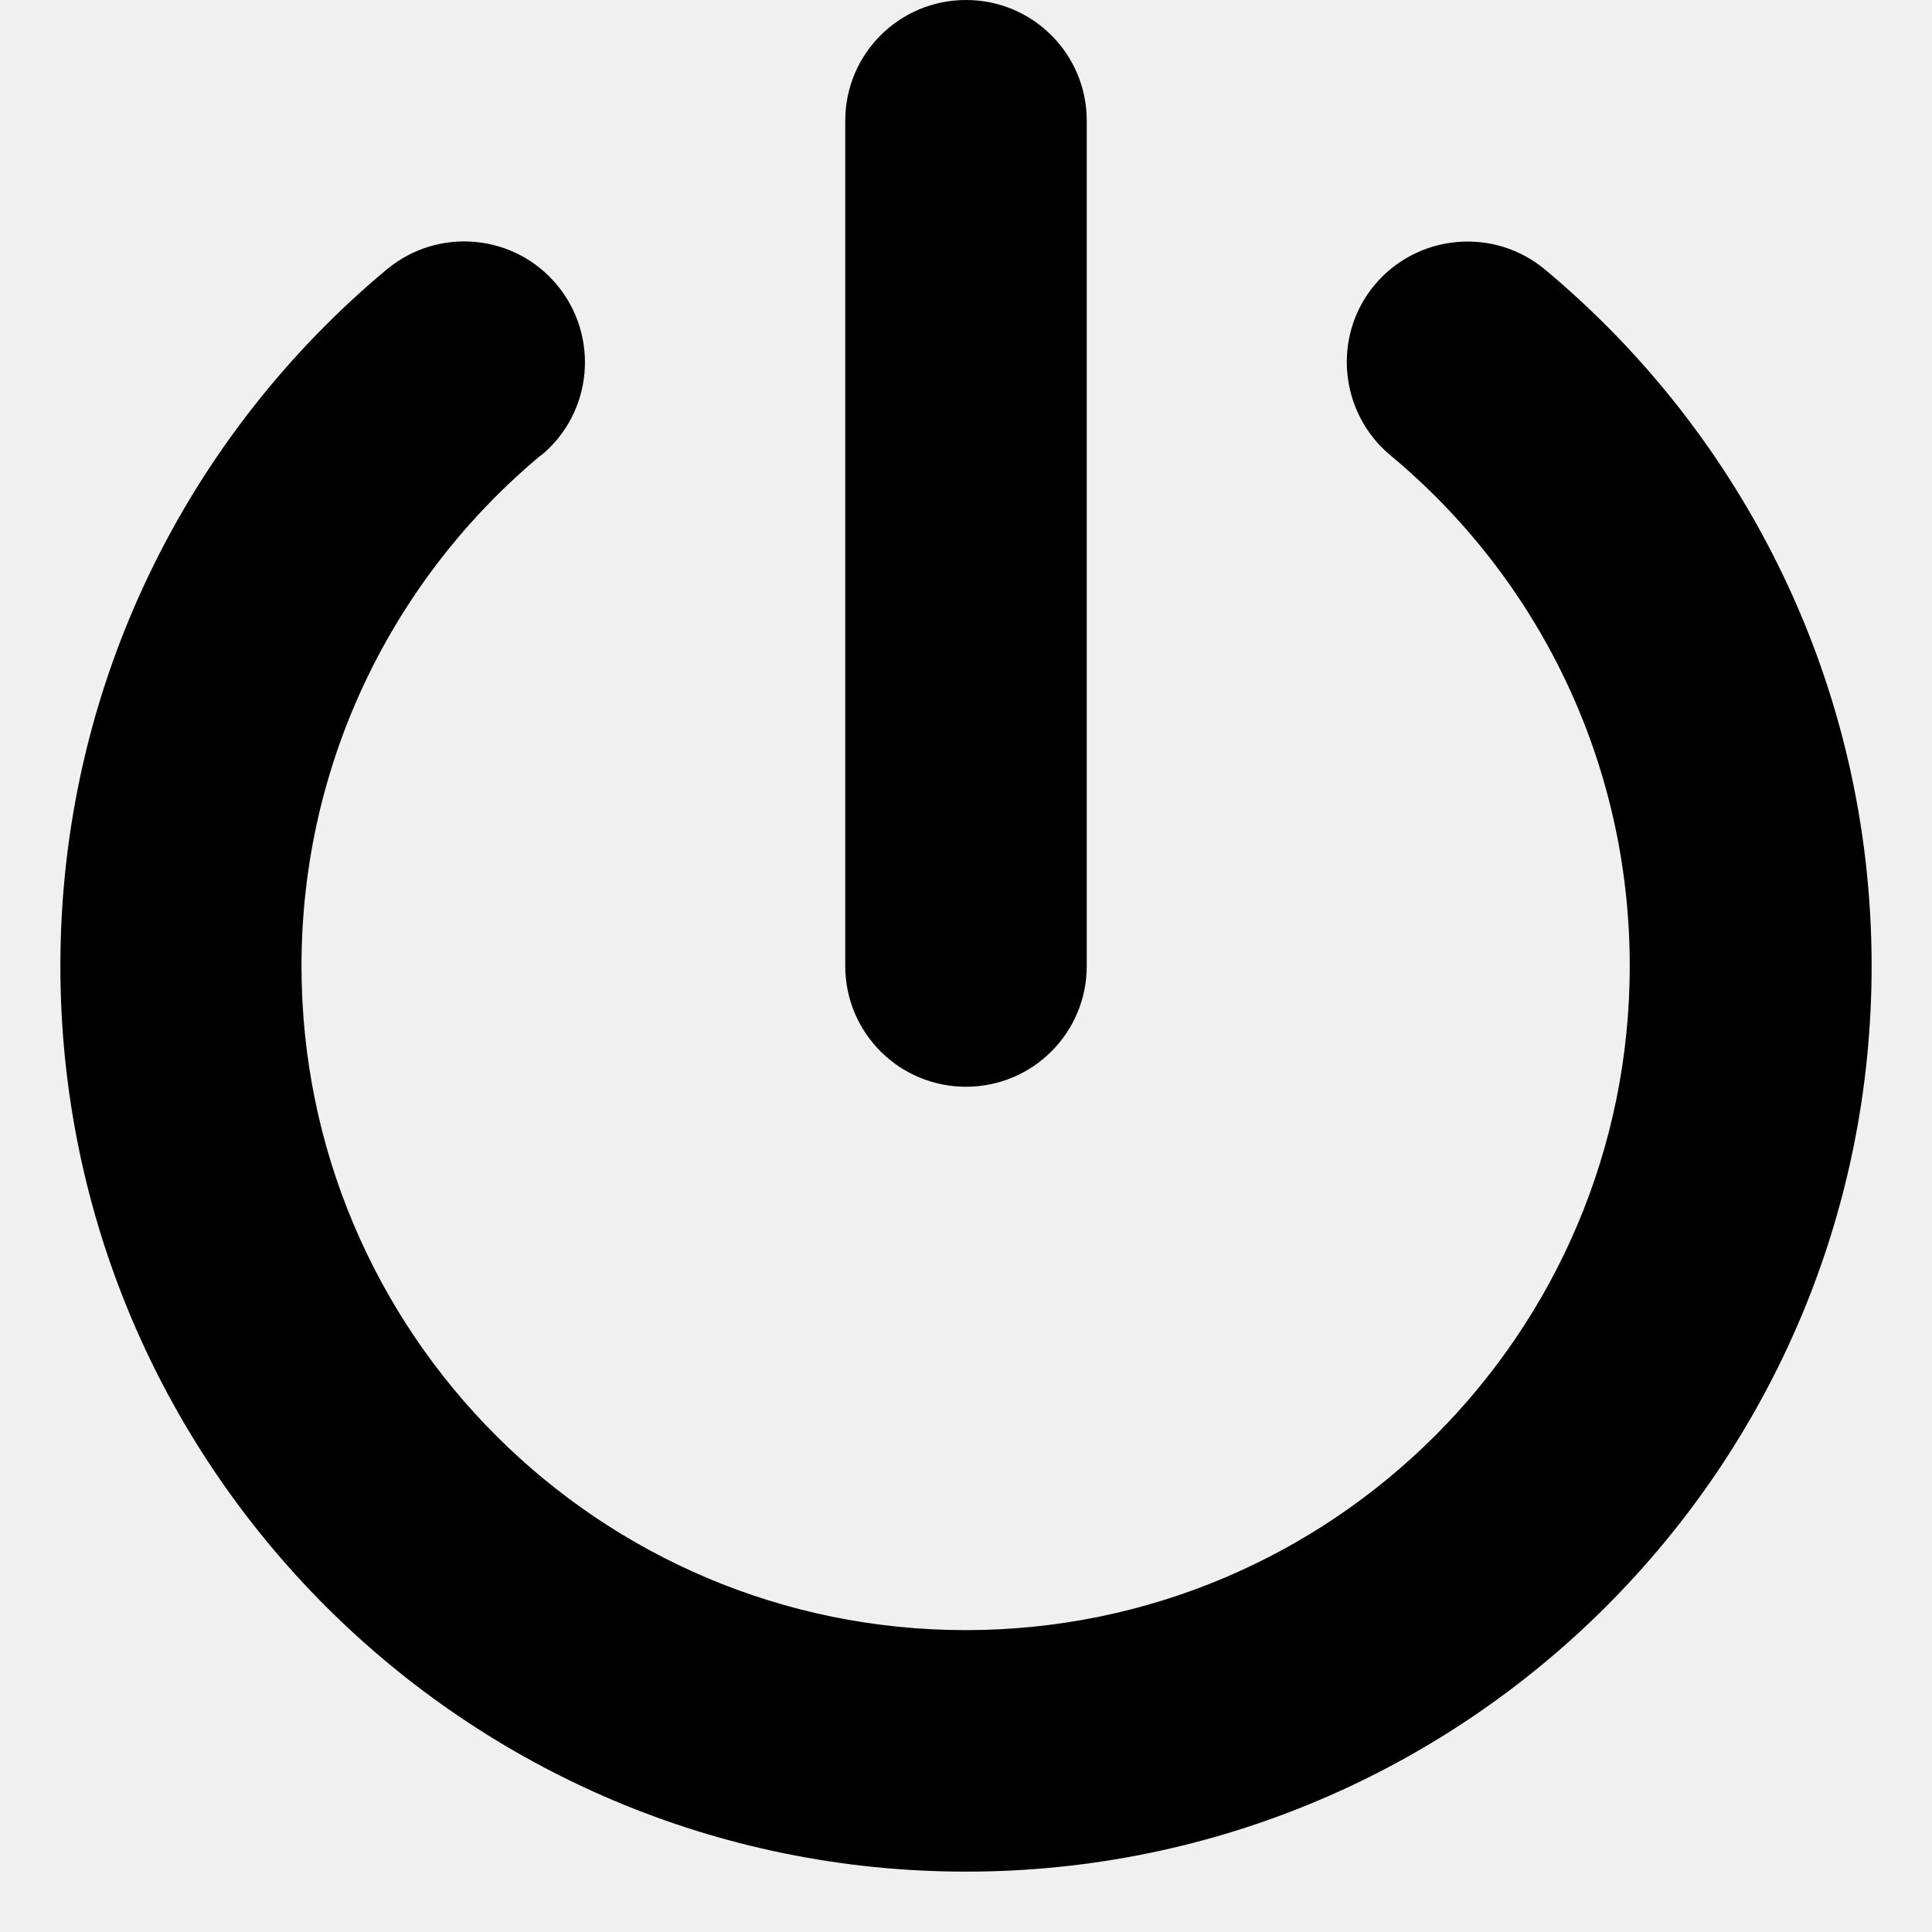
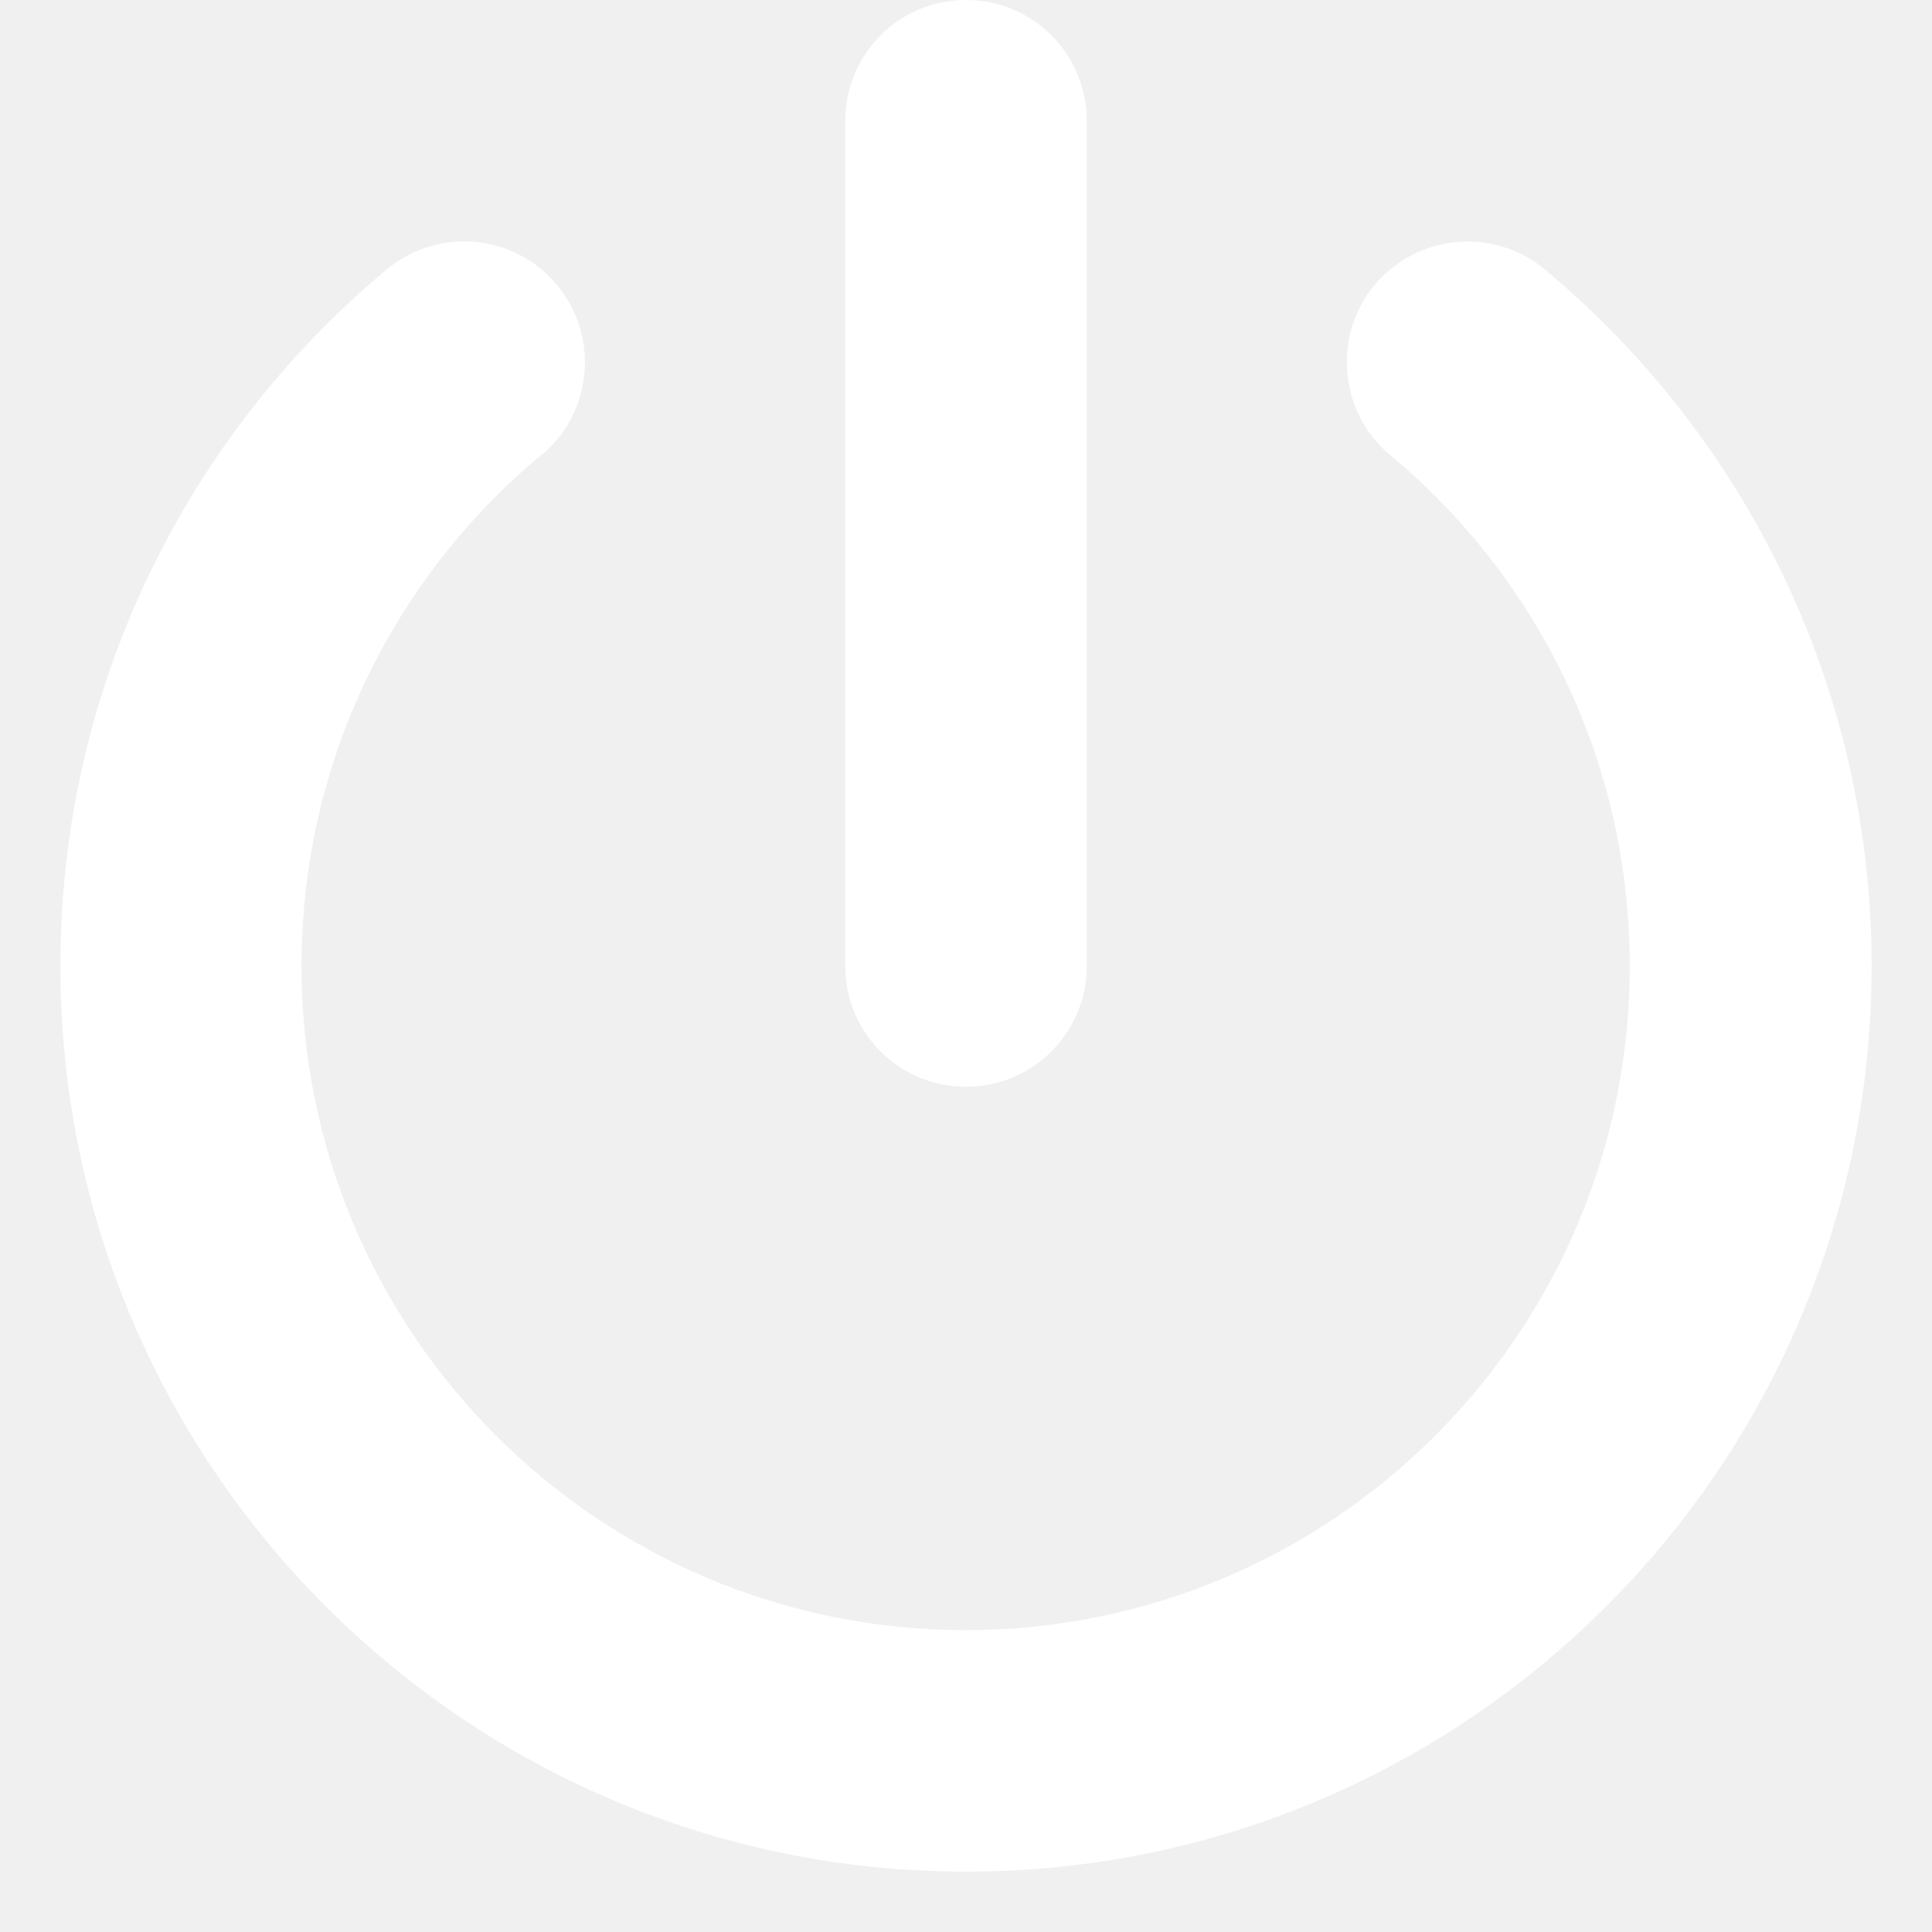
- <svg xmlns="http://www.w3.org/2000/svg" viewBox="0 0 512 512" fill="#000000" width="36" height="36">
+ <svg xmlns="http://www.w3.org/2000/svg" viewBox="0 0 512 512" fill="#FFFFFF" width="36" height="36">
  <path d="M288 32c0-17.7-14.3-32-32-32s-32 14.3-32 32V256c0 17.7 14.3 32 32 32s32-14.3 32-32V32zM143.5 120.6c13.6-11.3 15.4-31.5 4.1-45.1s-31.5-15.4-45.1-4.1C49.7 115.4 16 181.8 16 256c0 132.5 107.5 240 240 240s240-107.5 240-240c0-74.2-33.8-140.6-86.6-184.6c-13.6-11.3-33.8-9.4-45.1 4.1s-9.4 33.8 4.1 45.1c38.9 32.3 63.5 81 63.5 135.4c0 97.2-78.8 176-176 176s-176-78.8-176-176c0-54.4 24.7-103.1 63.5-135.4z" />
</svg>
